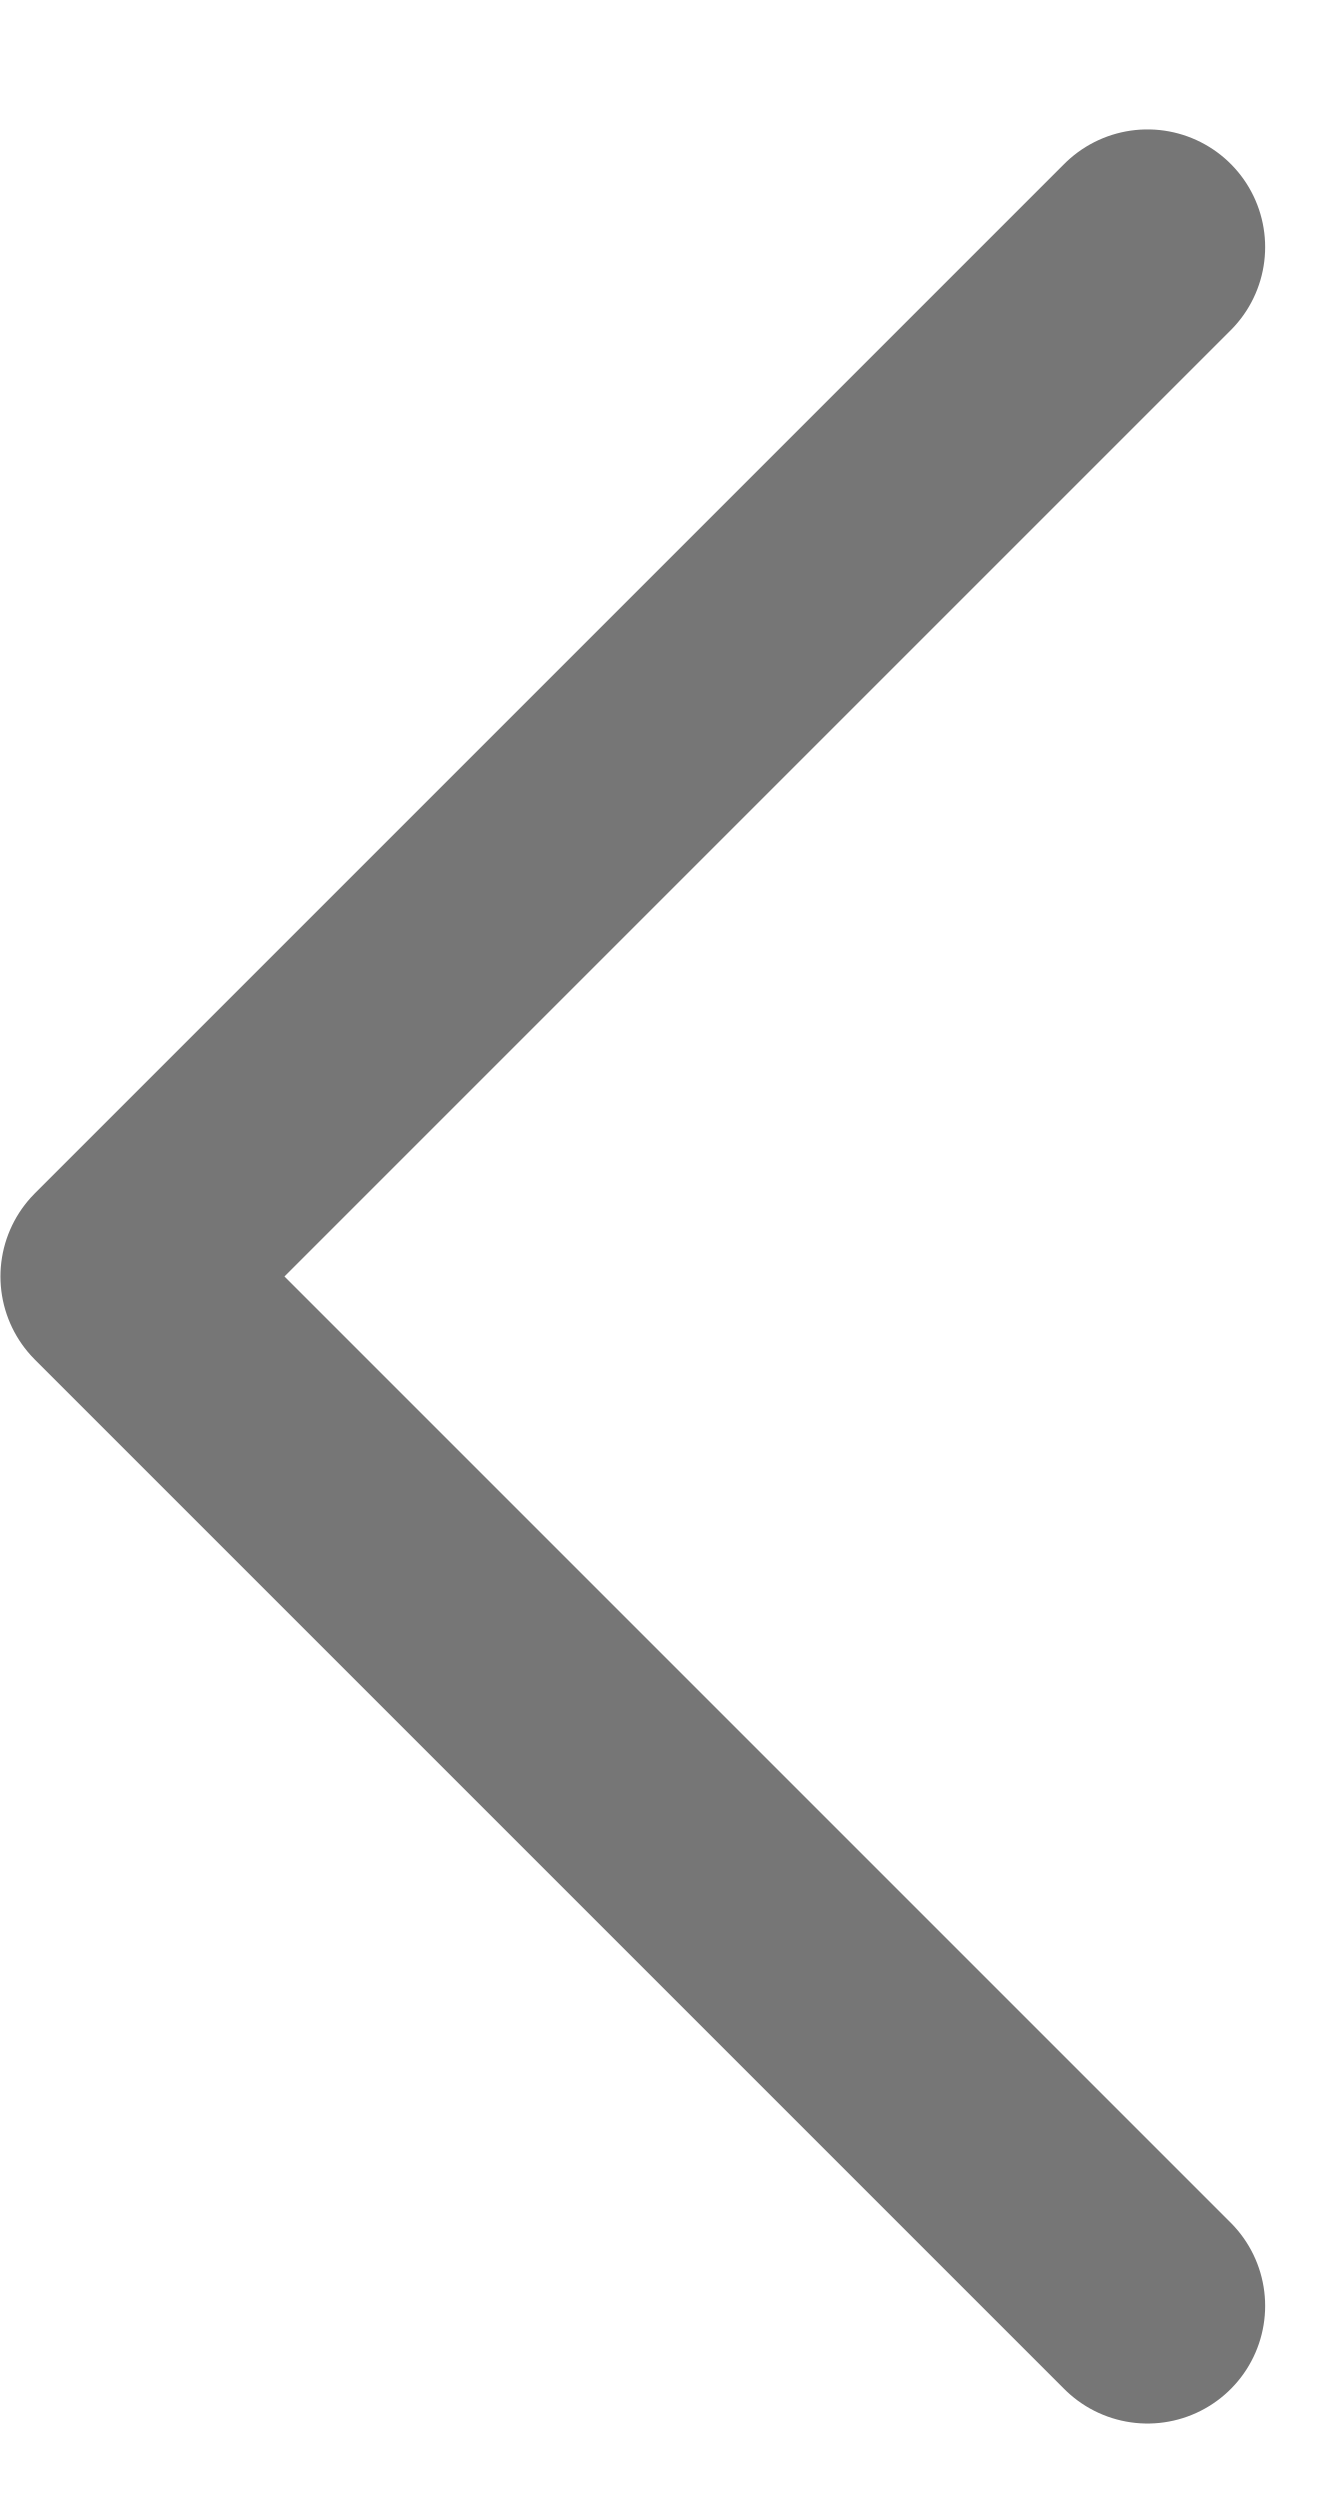
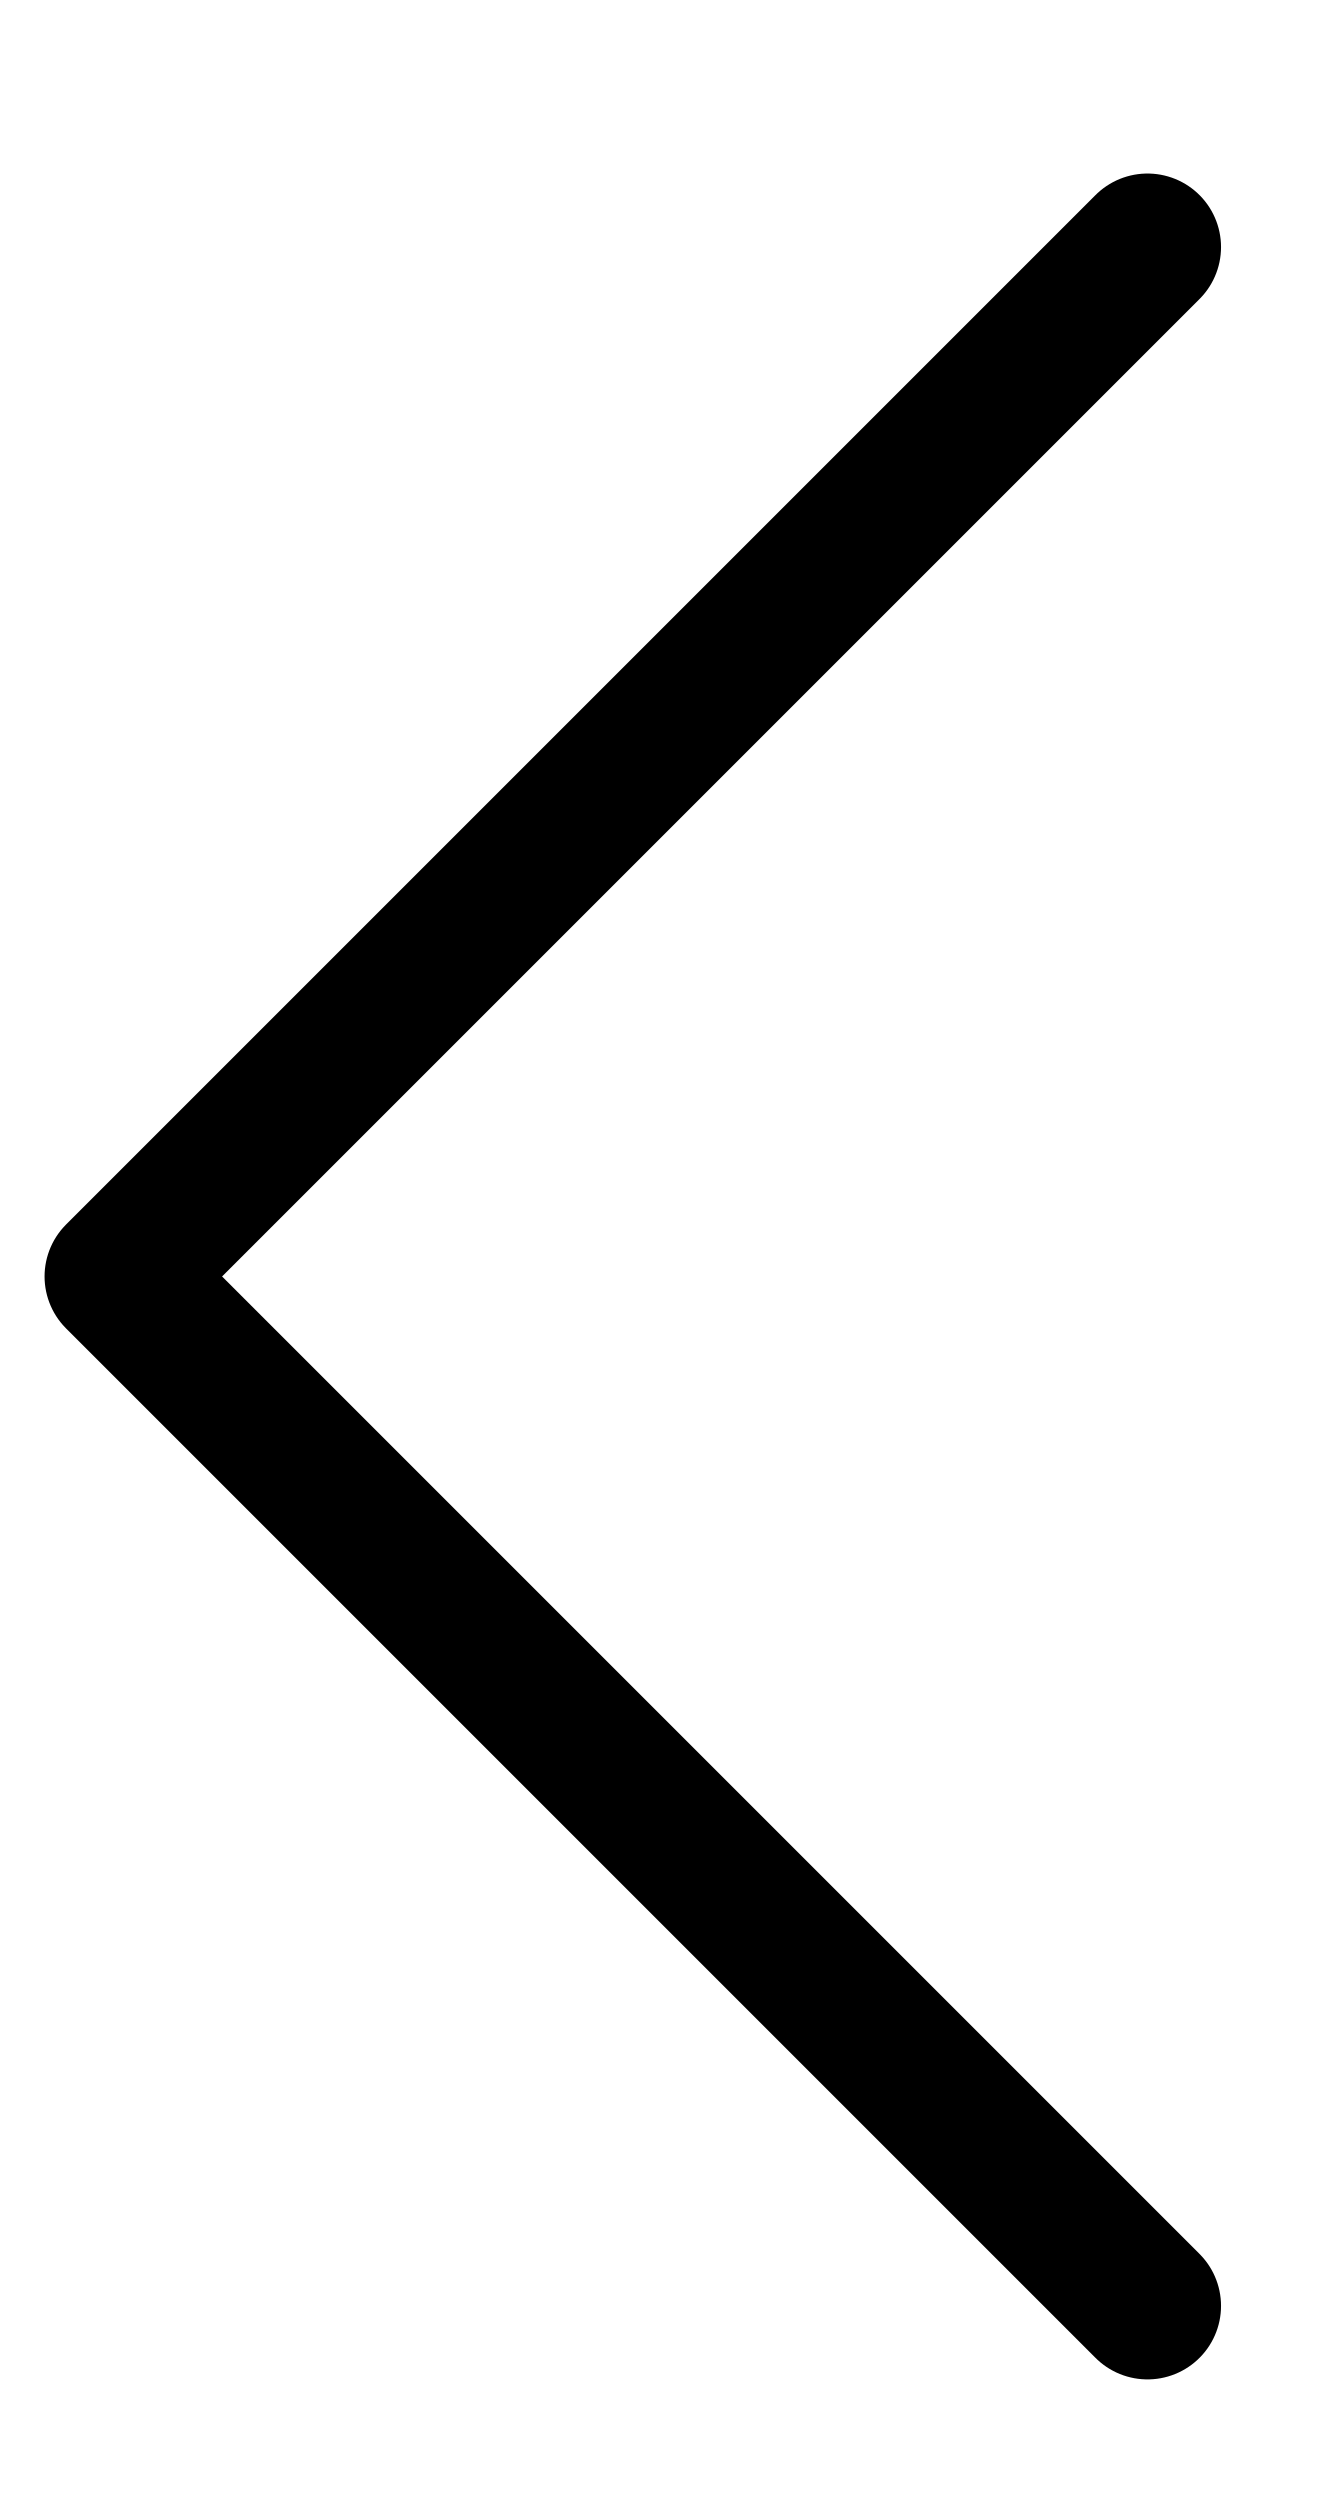
<svg xmlns="http://www.w3.org/2000/svg" width="9" height="17" viewBox="0 0 9 17" fill="none">
-   <path d="M7.803 15.68L0.803 8.68L7.803 1.68" stroke="#767676" stroke-width="1.6" stroke-linecap="round" stroke-linejoin="round" />
+   <path d="M7.803 15.68L0.803 8.68L7.803 1.68" stroke="currentColor" stroke-linecap="round" stroke-linejoin="round" />
</svg>
